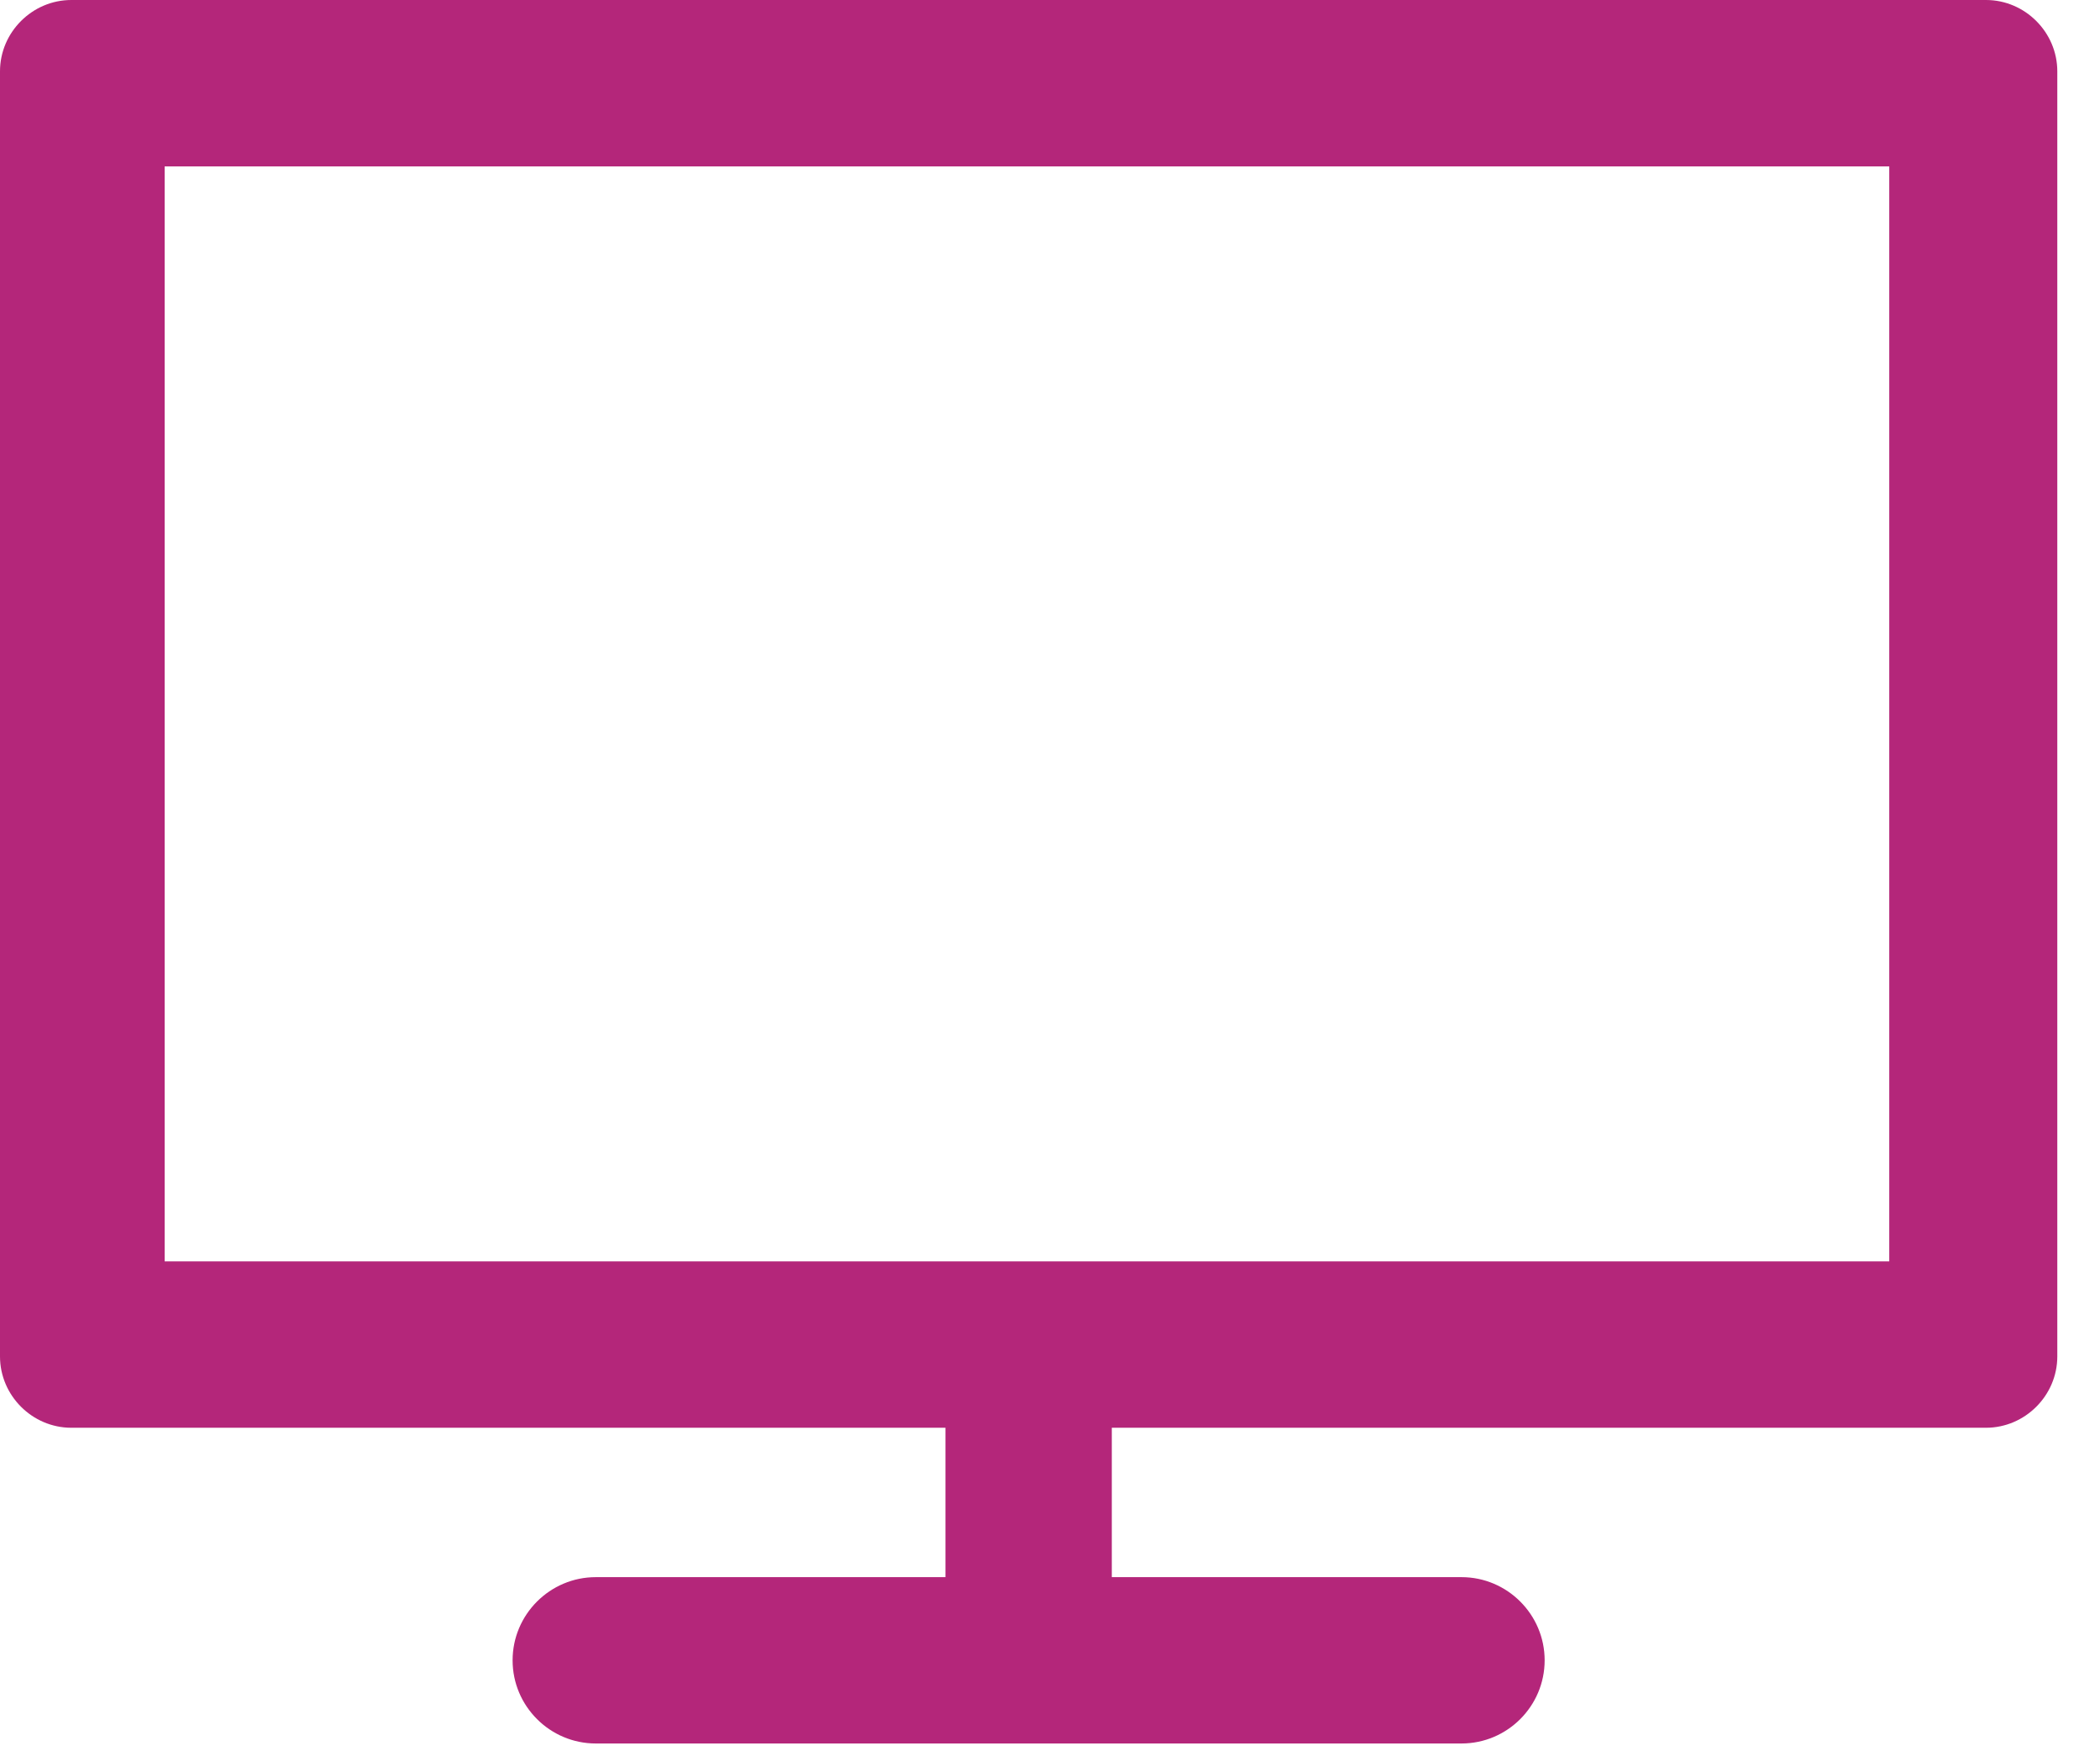
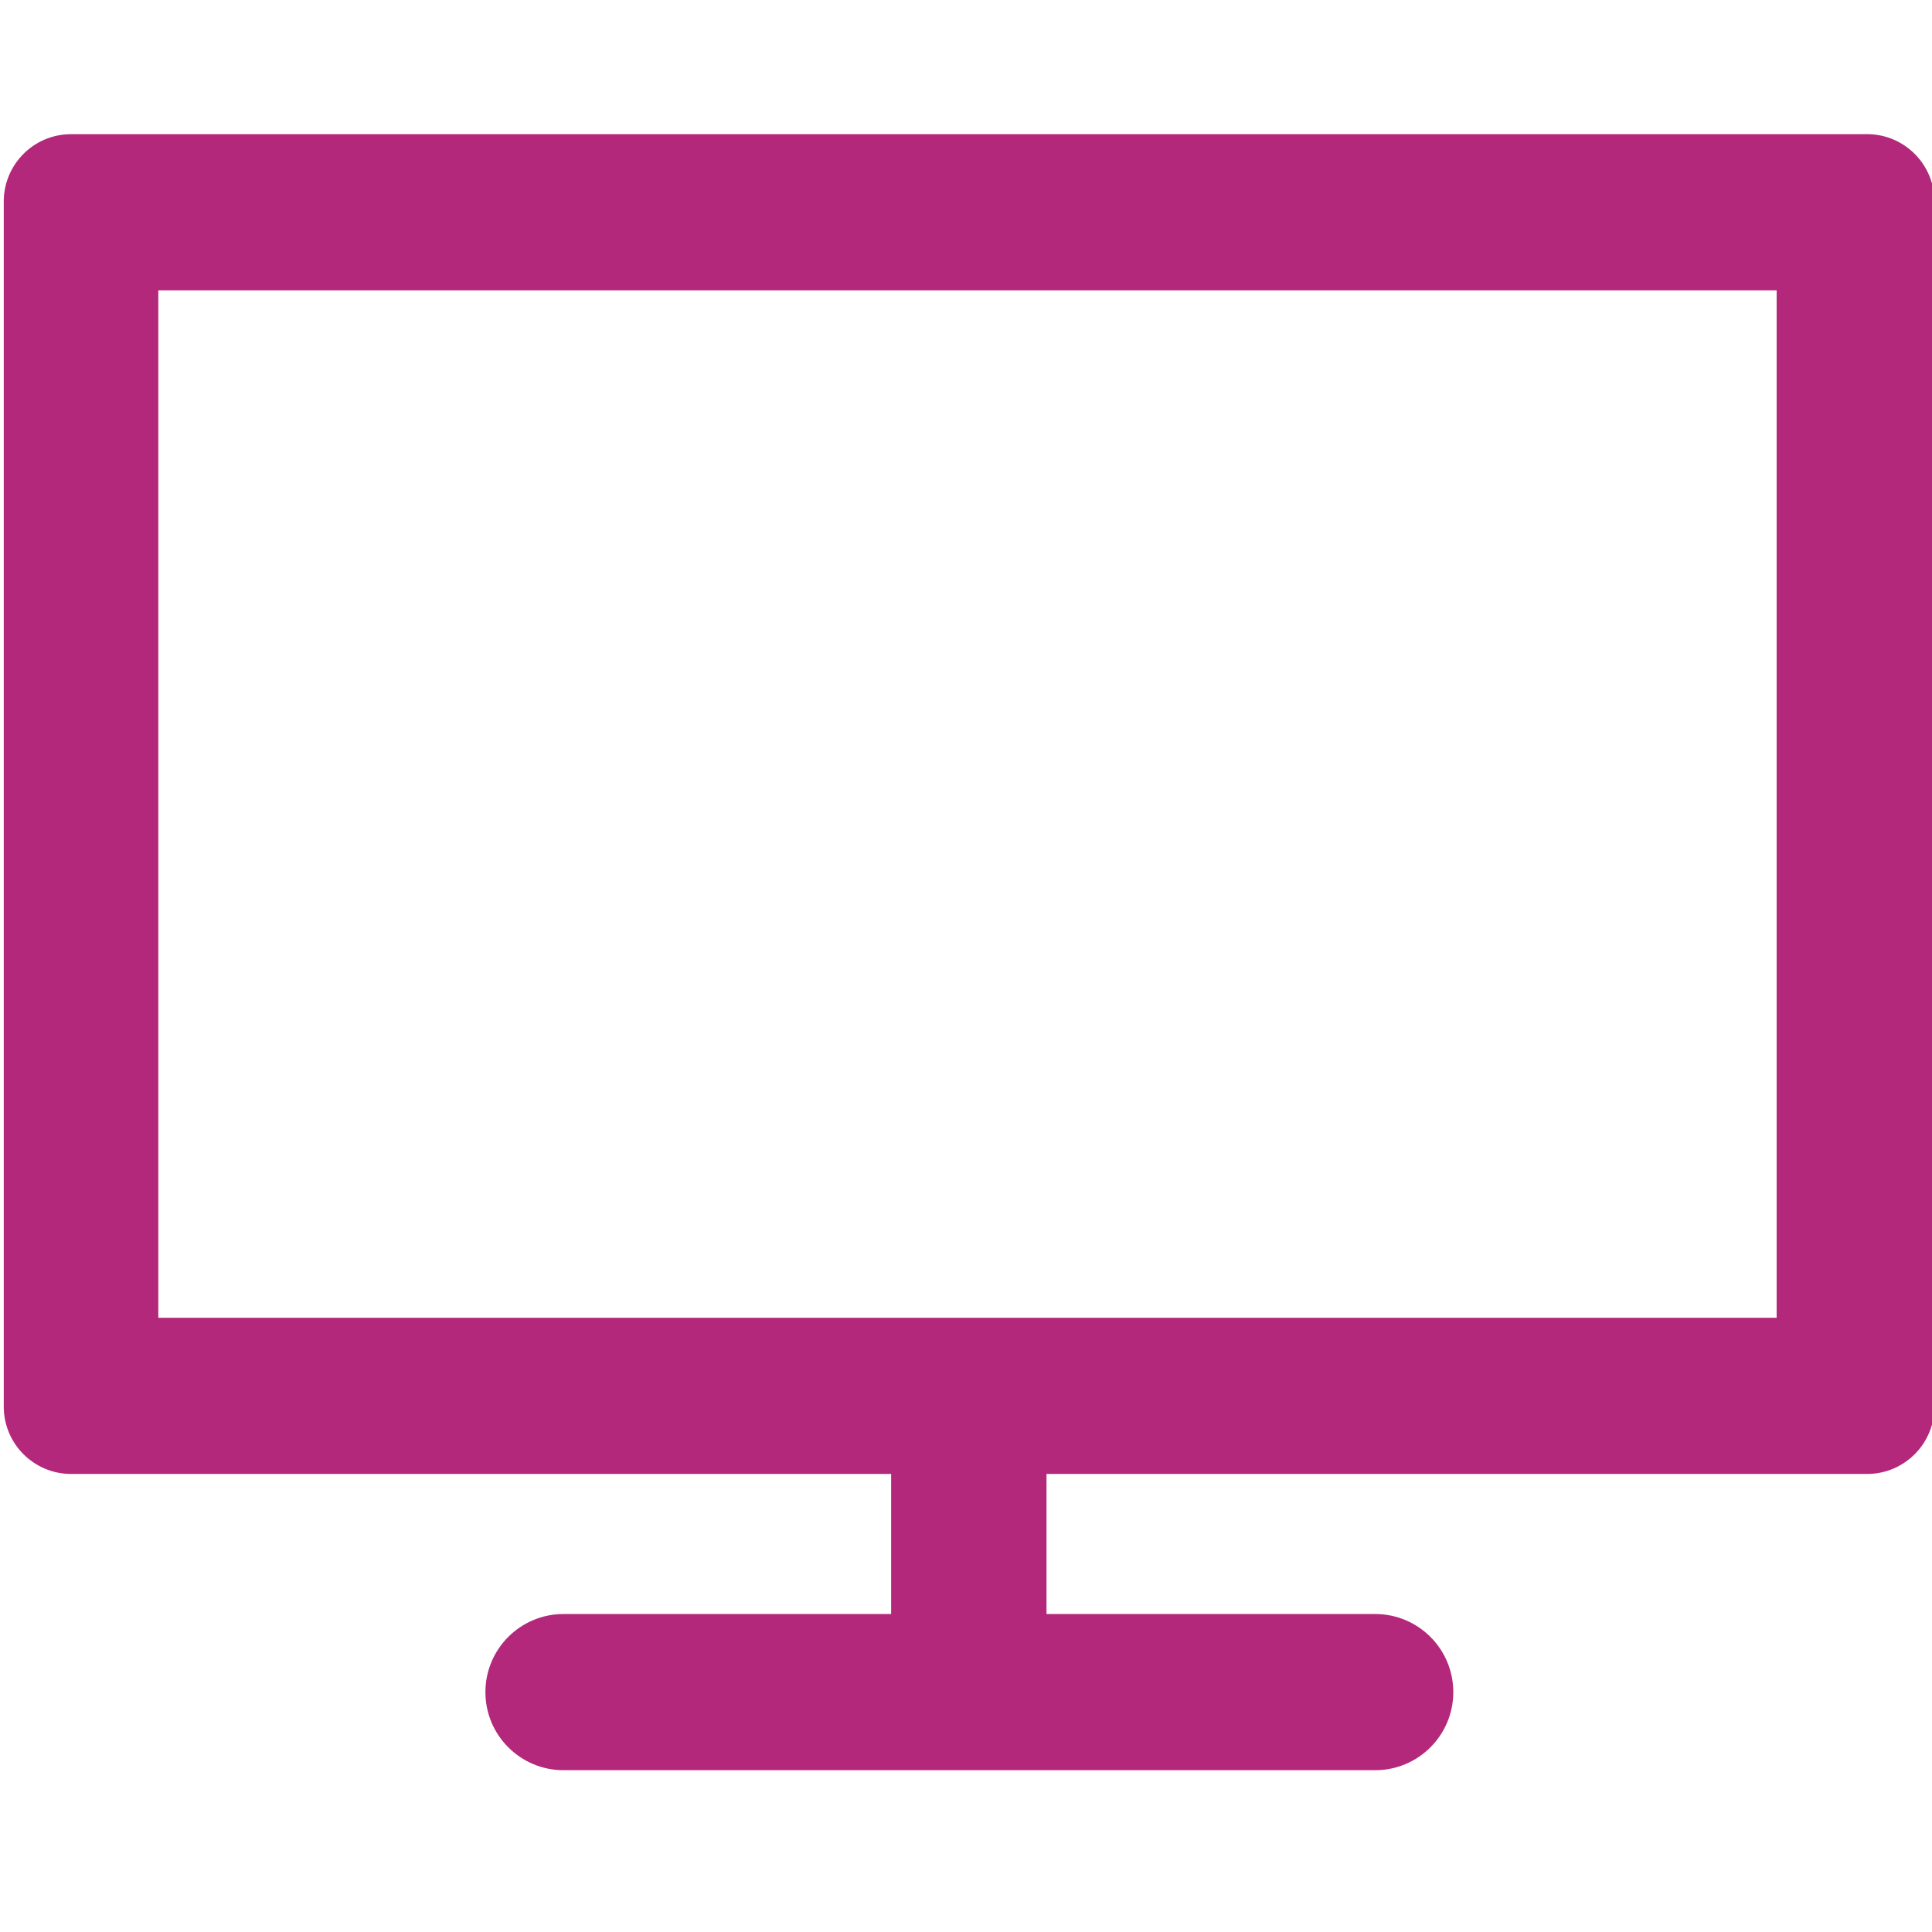
- <svg xmlns="http://www.w3.org/2000/svg" width="42" height="35" viewBox="0 0 42 35" fill="none">
-   <path d="M41.146 1.426V27.122C41.146 27.903 40.501 28.548 39.72 28.548H22.236V31.535H29.23C30.146 31.535 30.893 32.282 30.893 33.198C30.893 34.115 30.146 34.861 29.23 34.861H11.916C10.999 34.861 10.252 34.115 10.252 33.198C10.252 32.282 10.999 31.535 11.916 31.535H18.909V28.548H1.426C0.645 28.548 0 27.903 0 27.122V1.426C0 0.645 0.645 0 1.426 0H39.72C40.501 0 41.146 0.645 41.146 1.426ZM37.785 3.327H3.293V25.221H37.785V3.327Z" fill="#B4267A" />
+ <svg xmlns="http://www.w3.org/2000/svg" id="Layer_1" data-name="Layer 1" viewBox="0 0 72 72">
+   <defs>
+     <style>.cls-1{fill:#b3287a;}</style>
+   </defs>
+   <path class="cls-1" d="M72.09,7.5V52.43a2.51,2.51,0,0,1-2.49,2.5H39v5.22H51.25a2.91,2.91,0,0,1,0,5.82H21a2.91,2.91,0,1,1,0-5.82H33.21V54.93H2.64a2.51,2.51,0,0,1-2.5-2.5V7.5A2.51,2.51,0,0,1,2.64,5h67A2.51,2.51,0,0,1,72.09,7.5Zm-5.88,3.32H5.9V49.11H66.21Z" />
</svg>
